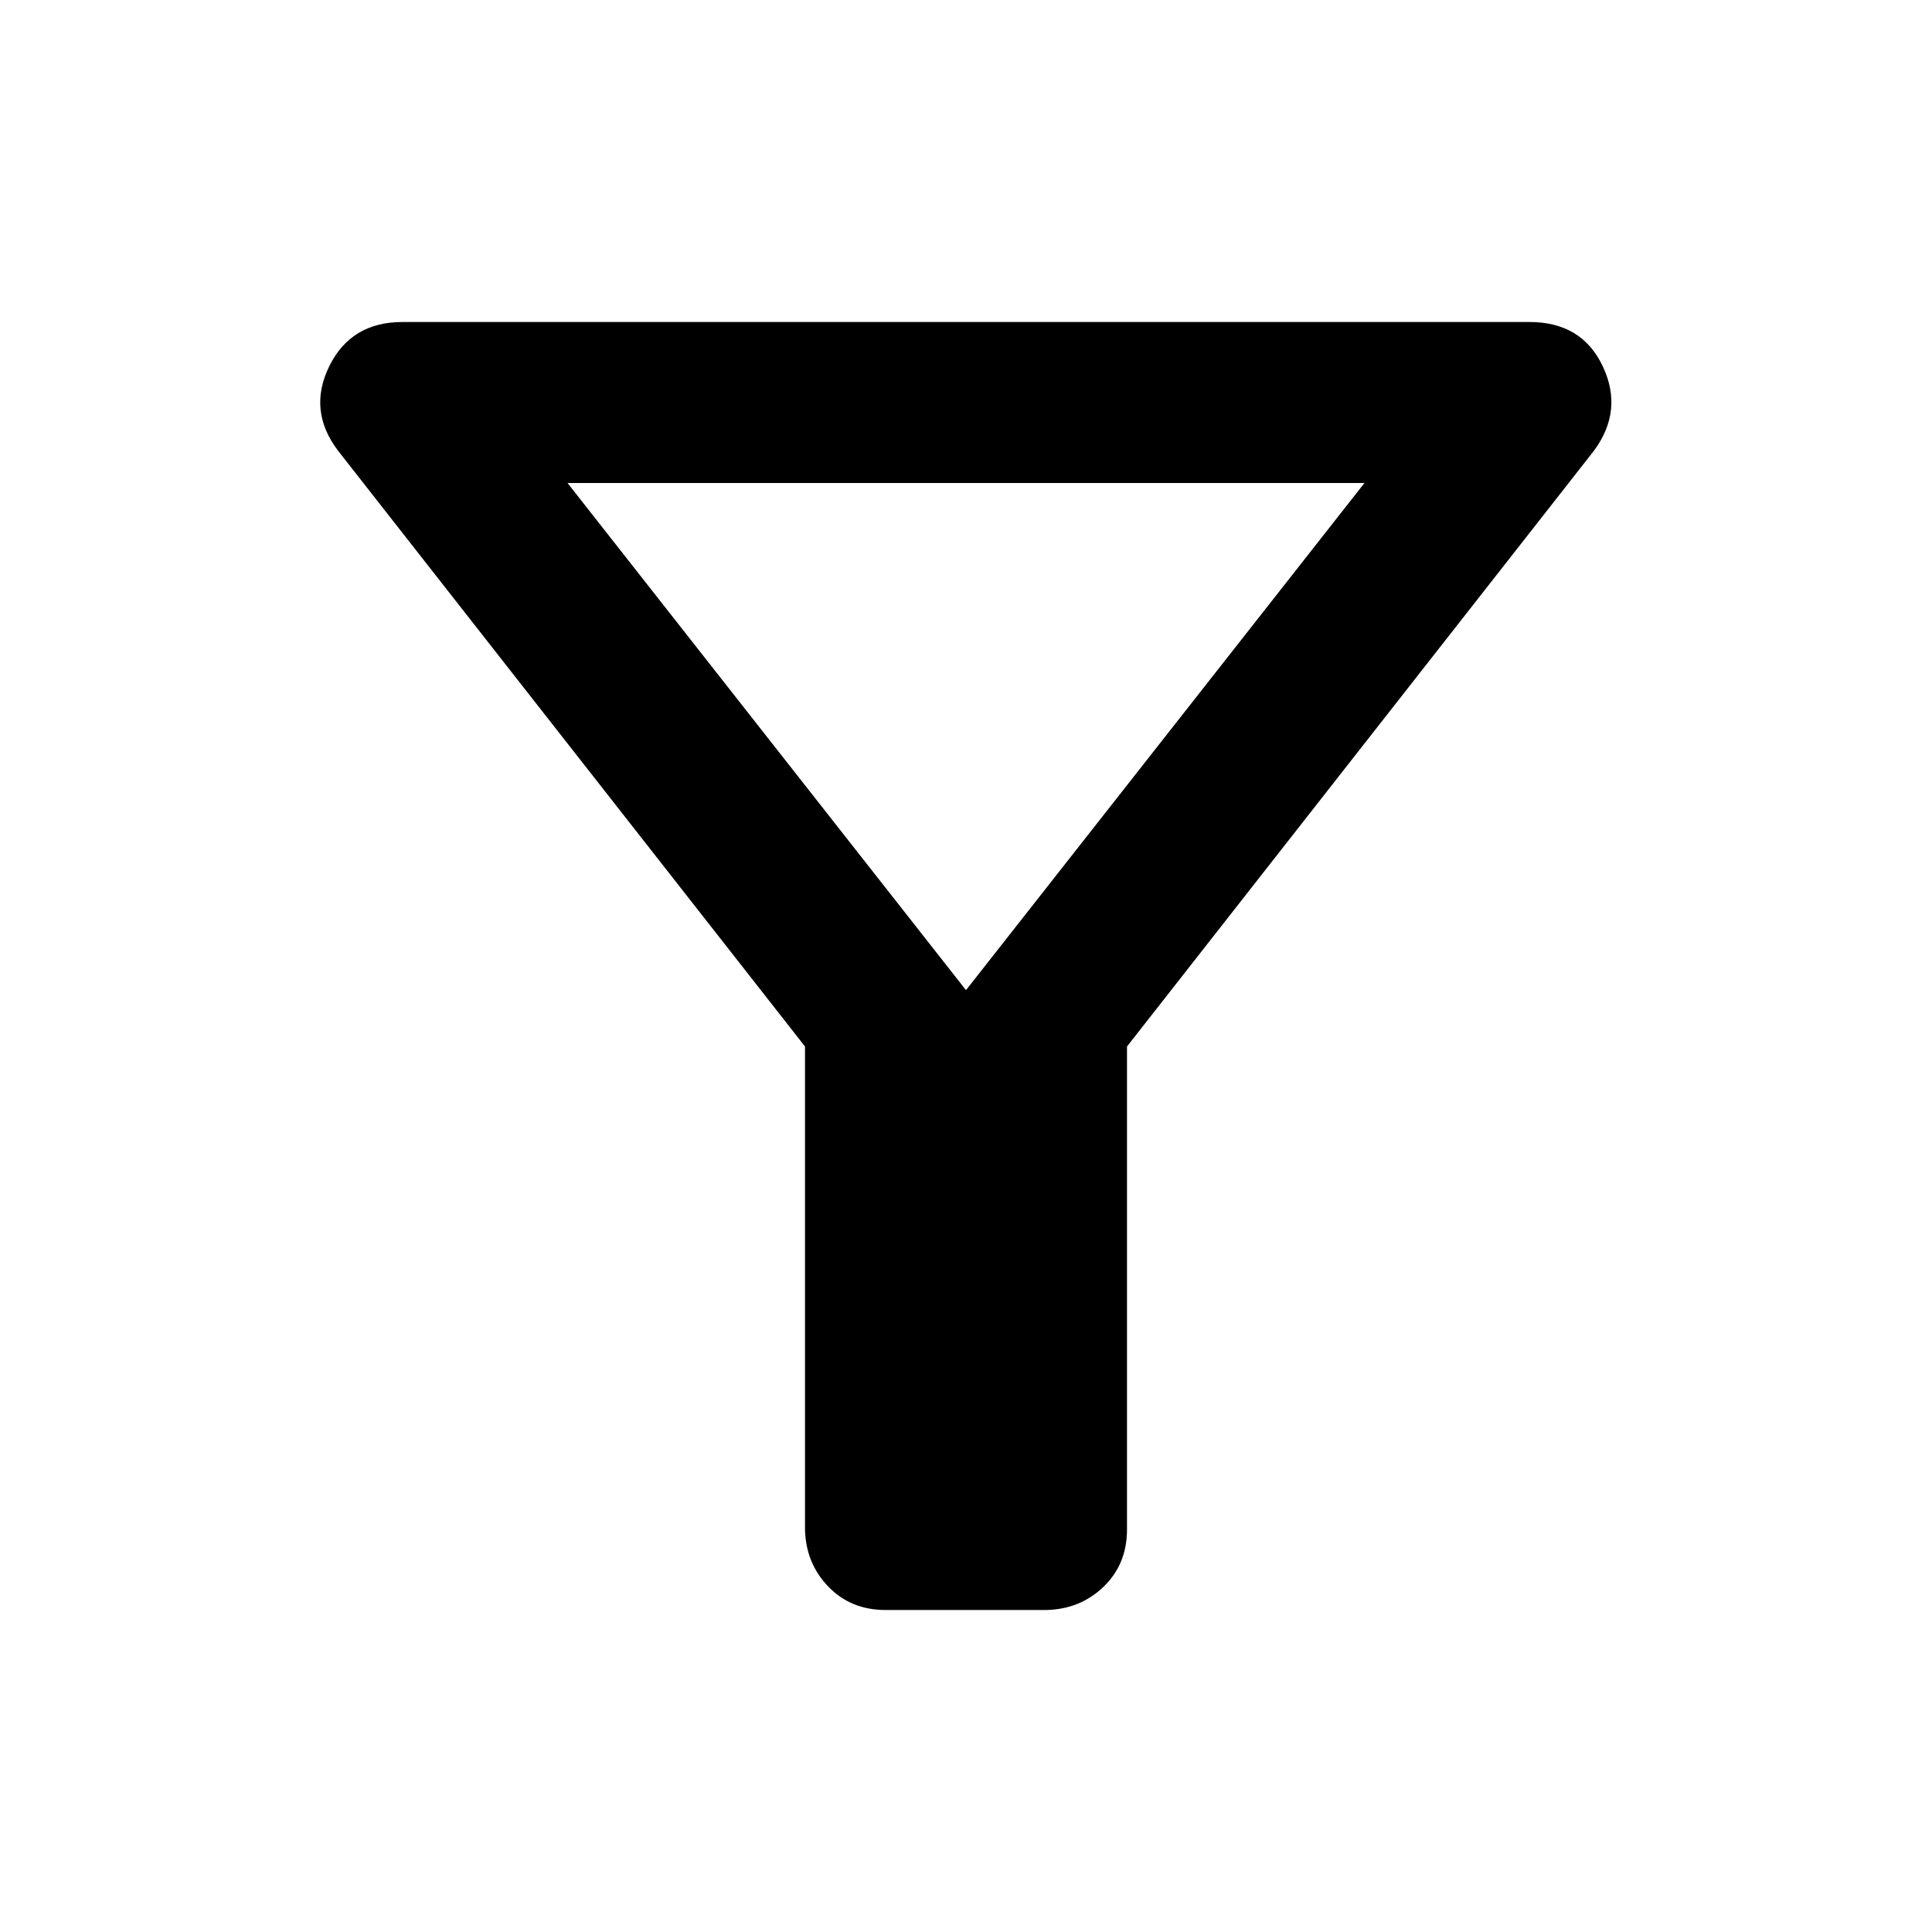
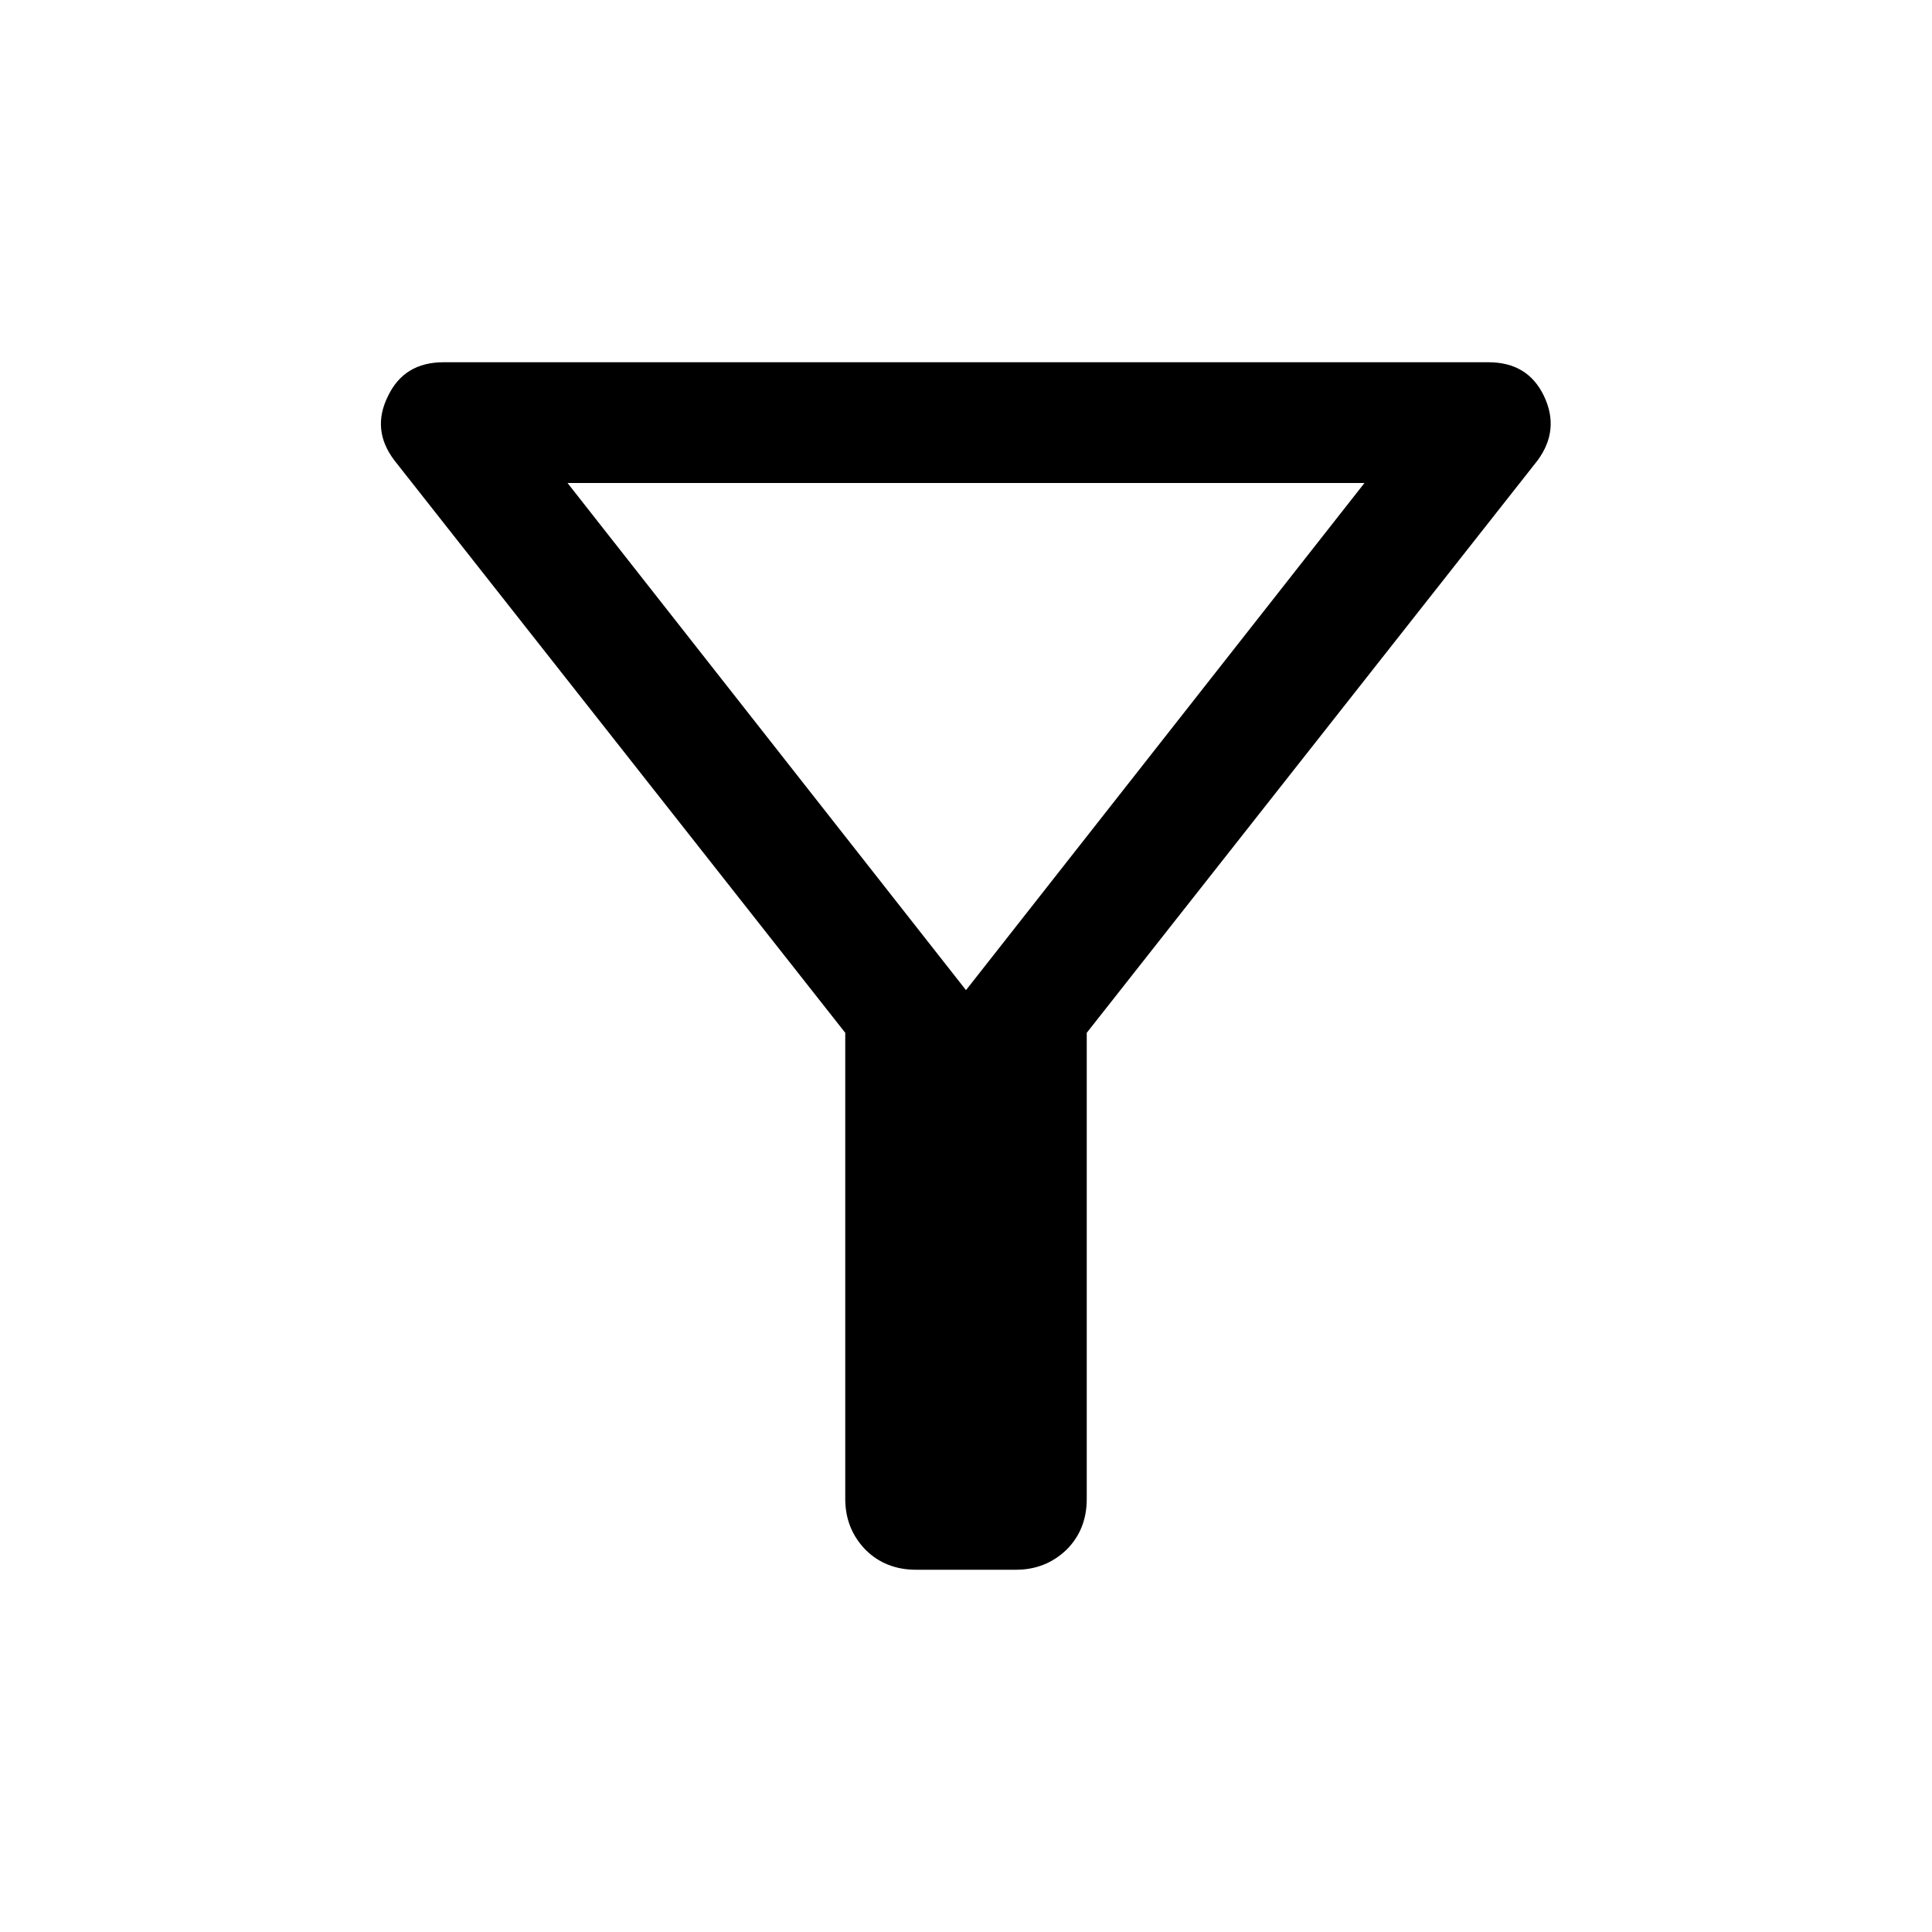
<svg xmlns="http://www.w3.org/2000/svg" viewBox="0 0 24 24" width="24" height="24" fill="currentColor" data-icon="filter">
-   <path d="M11 20q-0.43 0 -0.71 -0.29T10 19v-6L4.2 5.6q-0.38 -0.5 -0.11 -1.05t0.91 -0.55h14q0.65 0 0.91 0.55t-0.11 1.05L14 13v6q0 0.43 -0.29 0.71T13 20h-2Zm1 -7.7l4.95 -6.3H7.05l4.95 6.3Zm0 0Z" />
+   <path d="M11.38 19.5q-0.38 0 -0.63 -0.25Q10.5 18.99 10.5 18.62v-5.79L4.9 5.72q-0.29 -0.38 -0.08 -0.8q0.2 -0.42 0.69 -0.42h12.98q0.49 0 0.69 0.42q0.2 0.42 -0.08 0.8L13.5 12.83v5.79q0 0.38 -0.25 0.63Q12.99 19.5 12.62 19.5h-1.23ZM12 12.3l4.95 -6.3H7.05l4.95 6.3Zm0 0Z" />
</svg>
